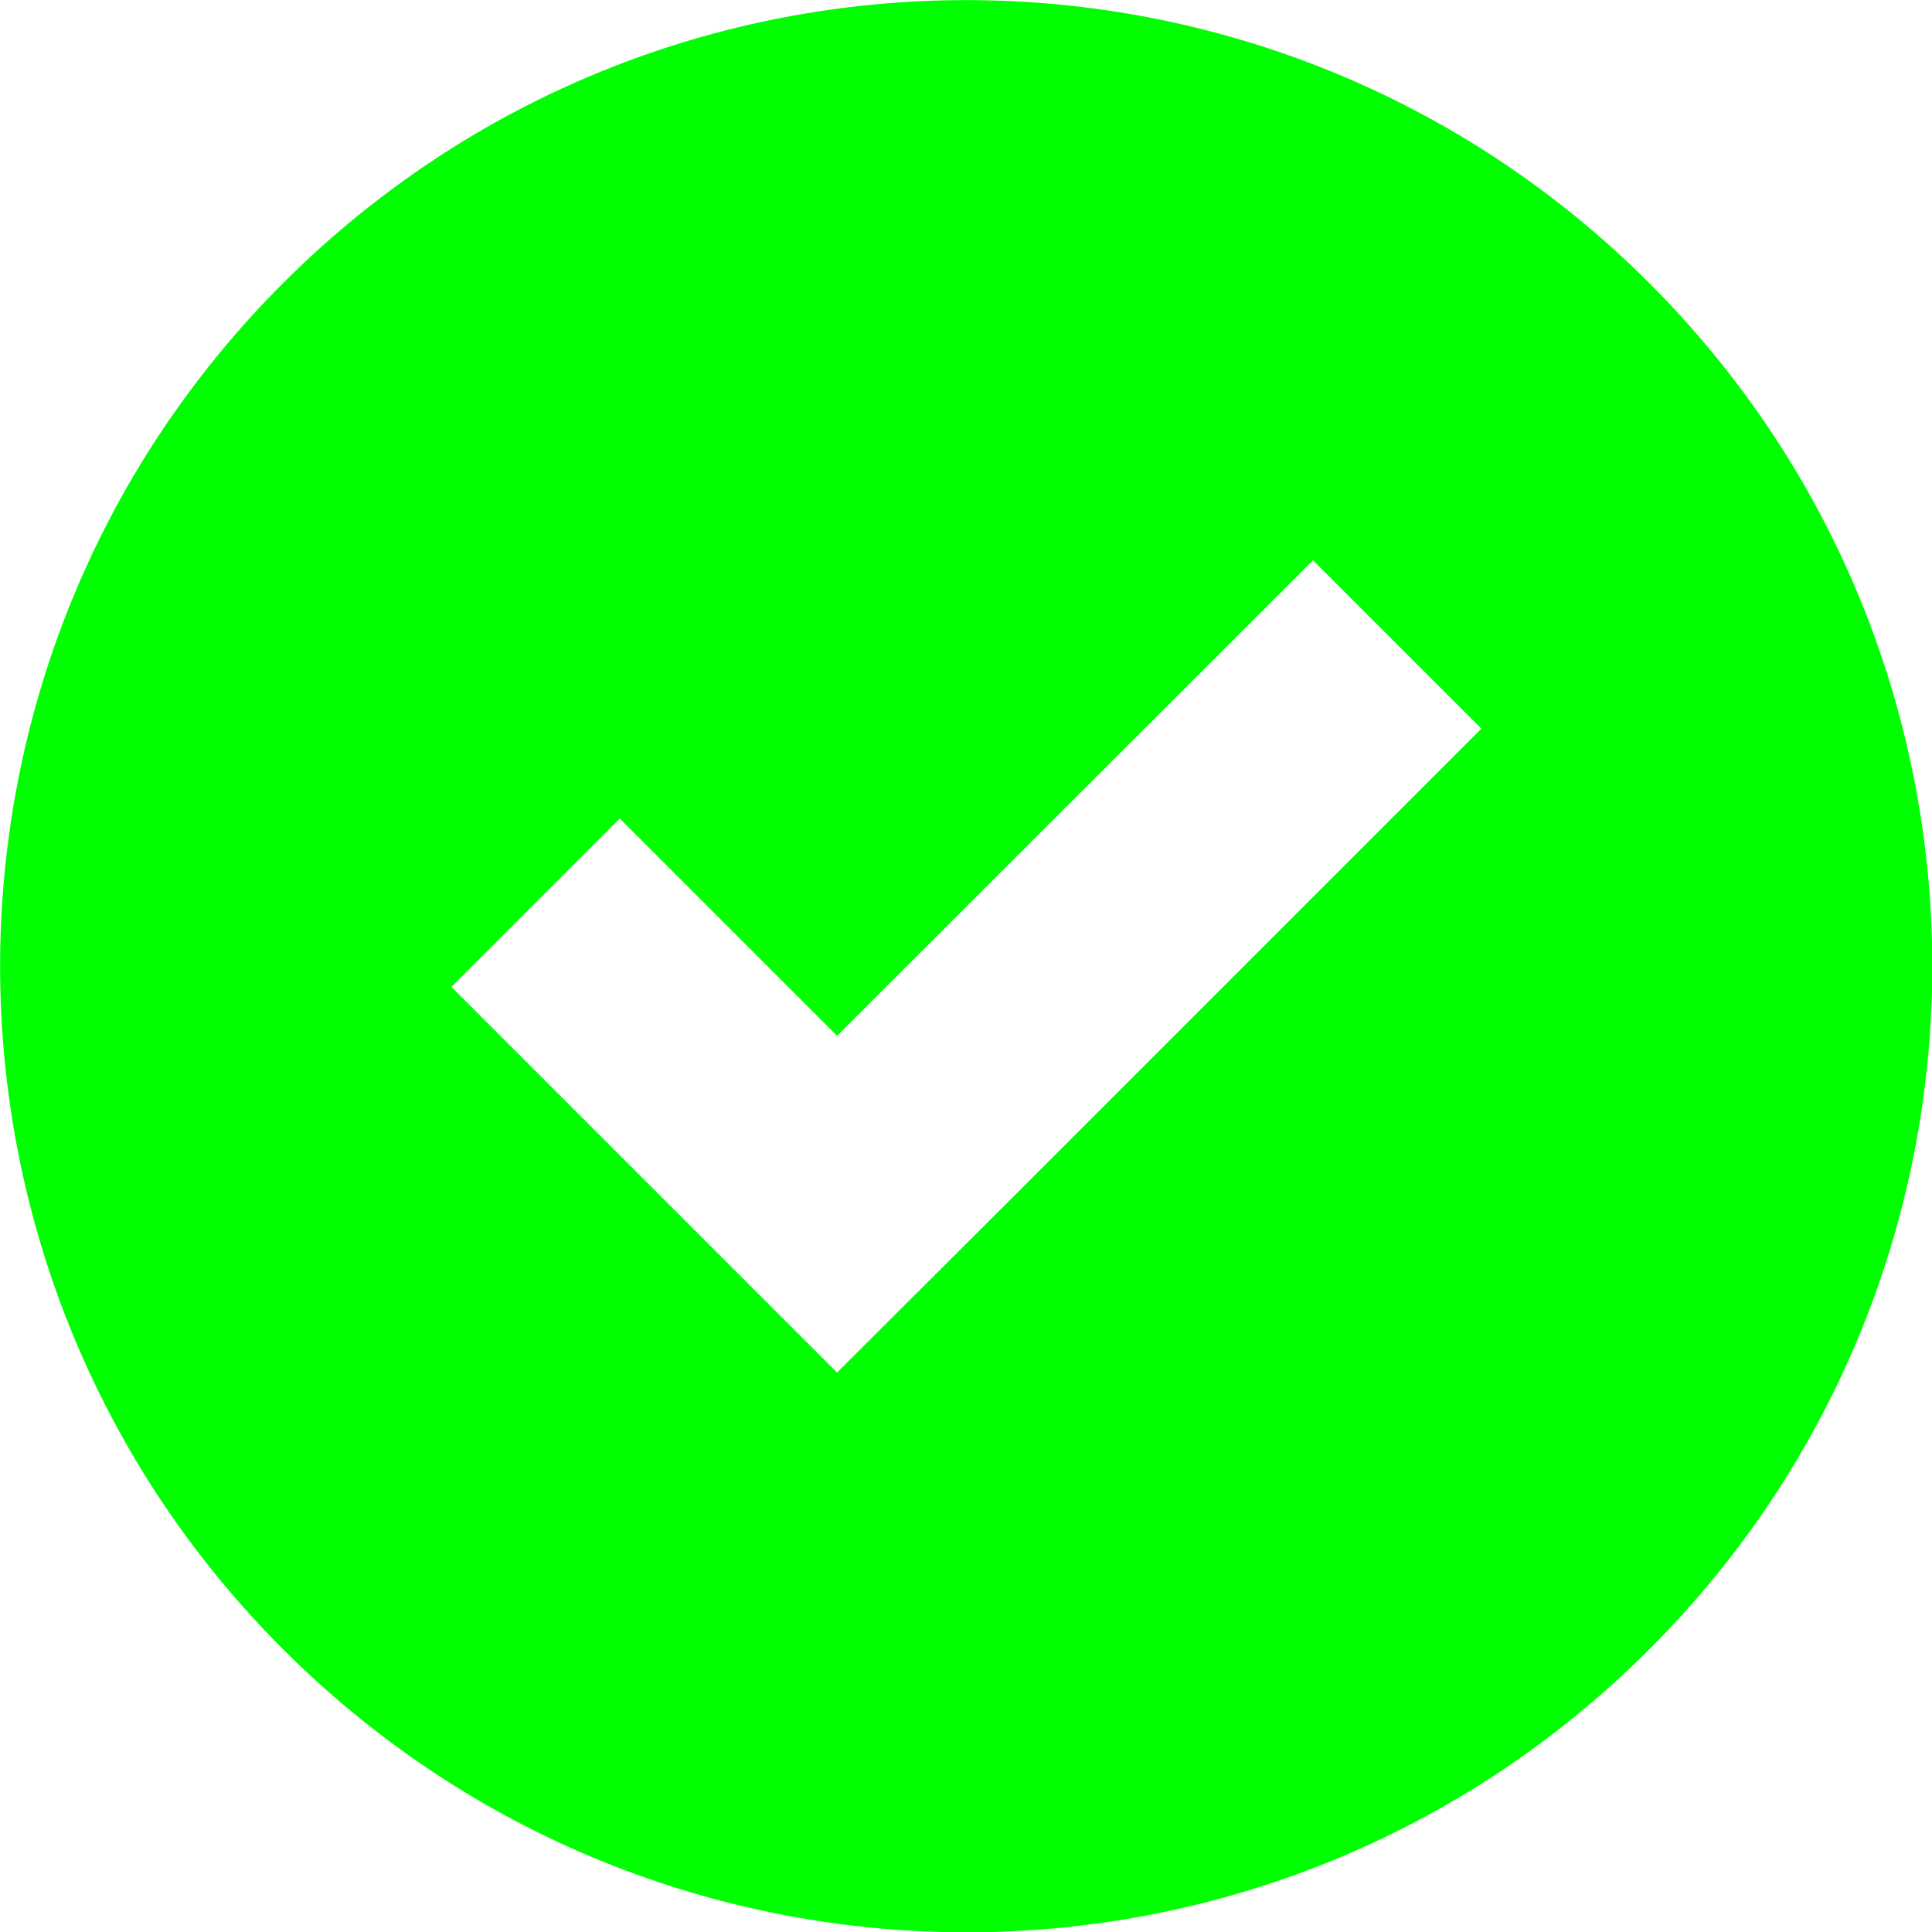
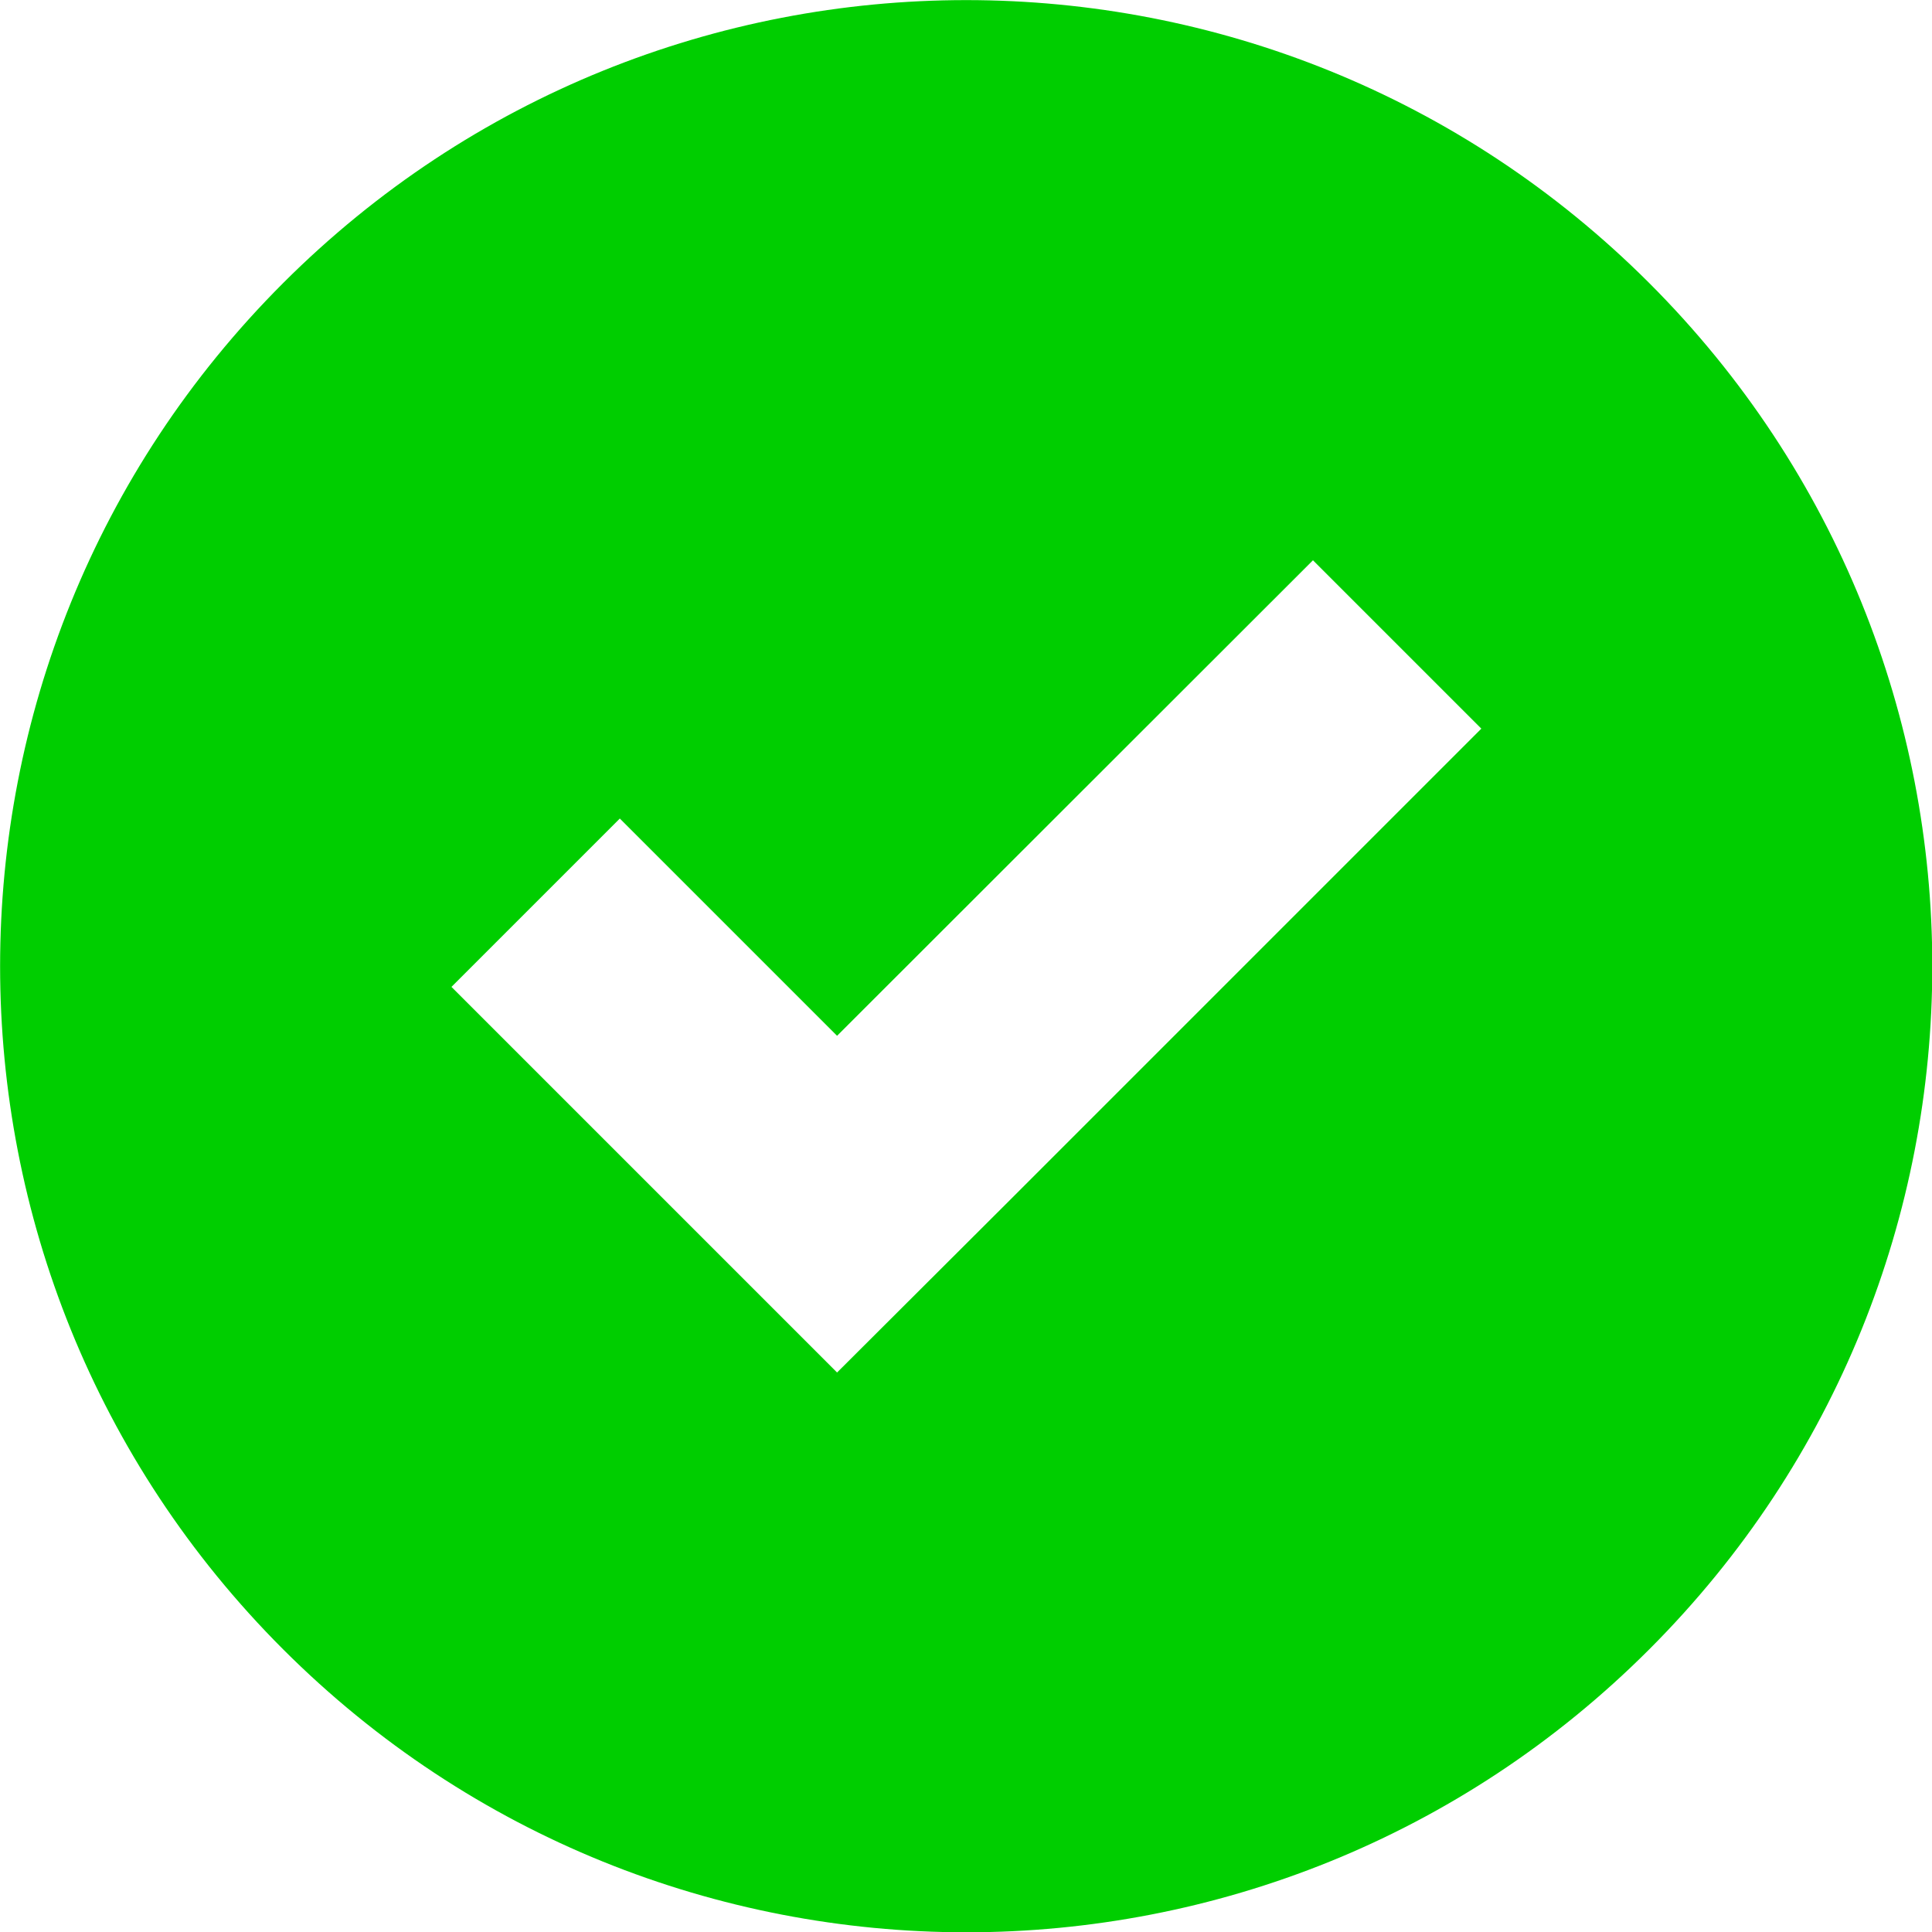
<svg xmlns="http://www.w3.org/2000/svg" version="1.1" id="Capa_1" x="0px" y="0px" viewBox="0 0 490 490" style="enable-background:new 0 0 490 490;" xml:space="preserve">
  <style type="text/css">
- 	.st0{fill:#00ff00;}
+ 	.st0{fill:#00ce00;}
</style>
  <g>
    <g>
      <path class="st0" d="M418.3,418.3c95.7-95.7,95.7-250.8,0-346.5s-250.8-95.7-346.5,0s-95.7,250.8,0,346.5S322.7,514,418.3,418.3z     M157.2,207.6l55.1,55.1L333,142.1l42.7,42.7L255.1,305.4l-42.8,42.7l-42.7-42.7l-55.1-55.1L157.2,207.6z" />
    </g>
  </g>
</svg>
